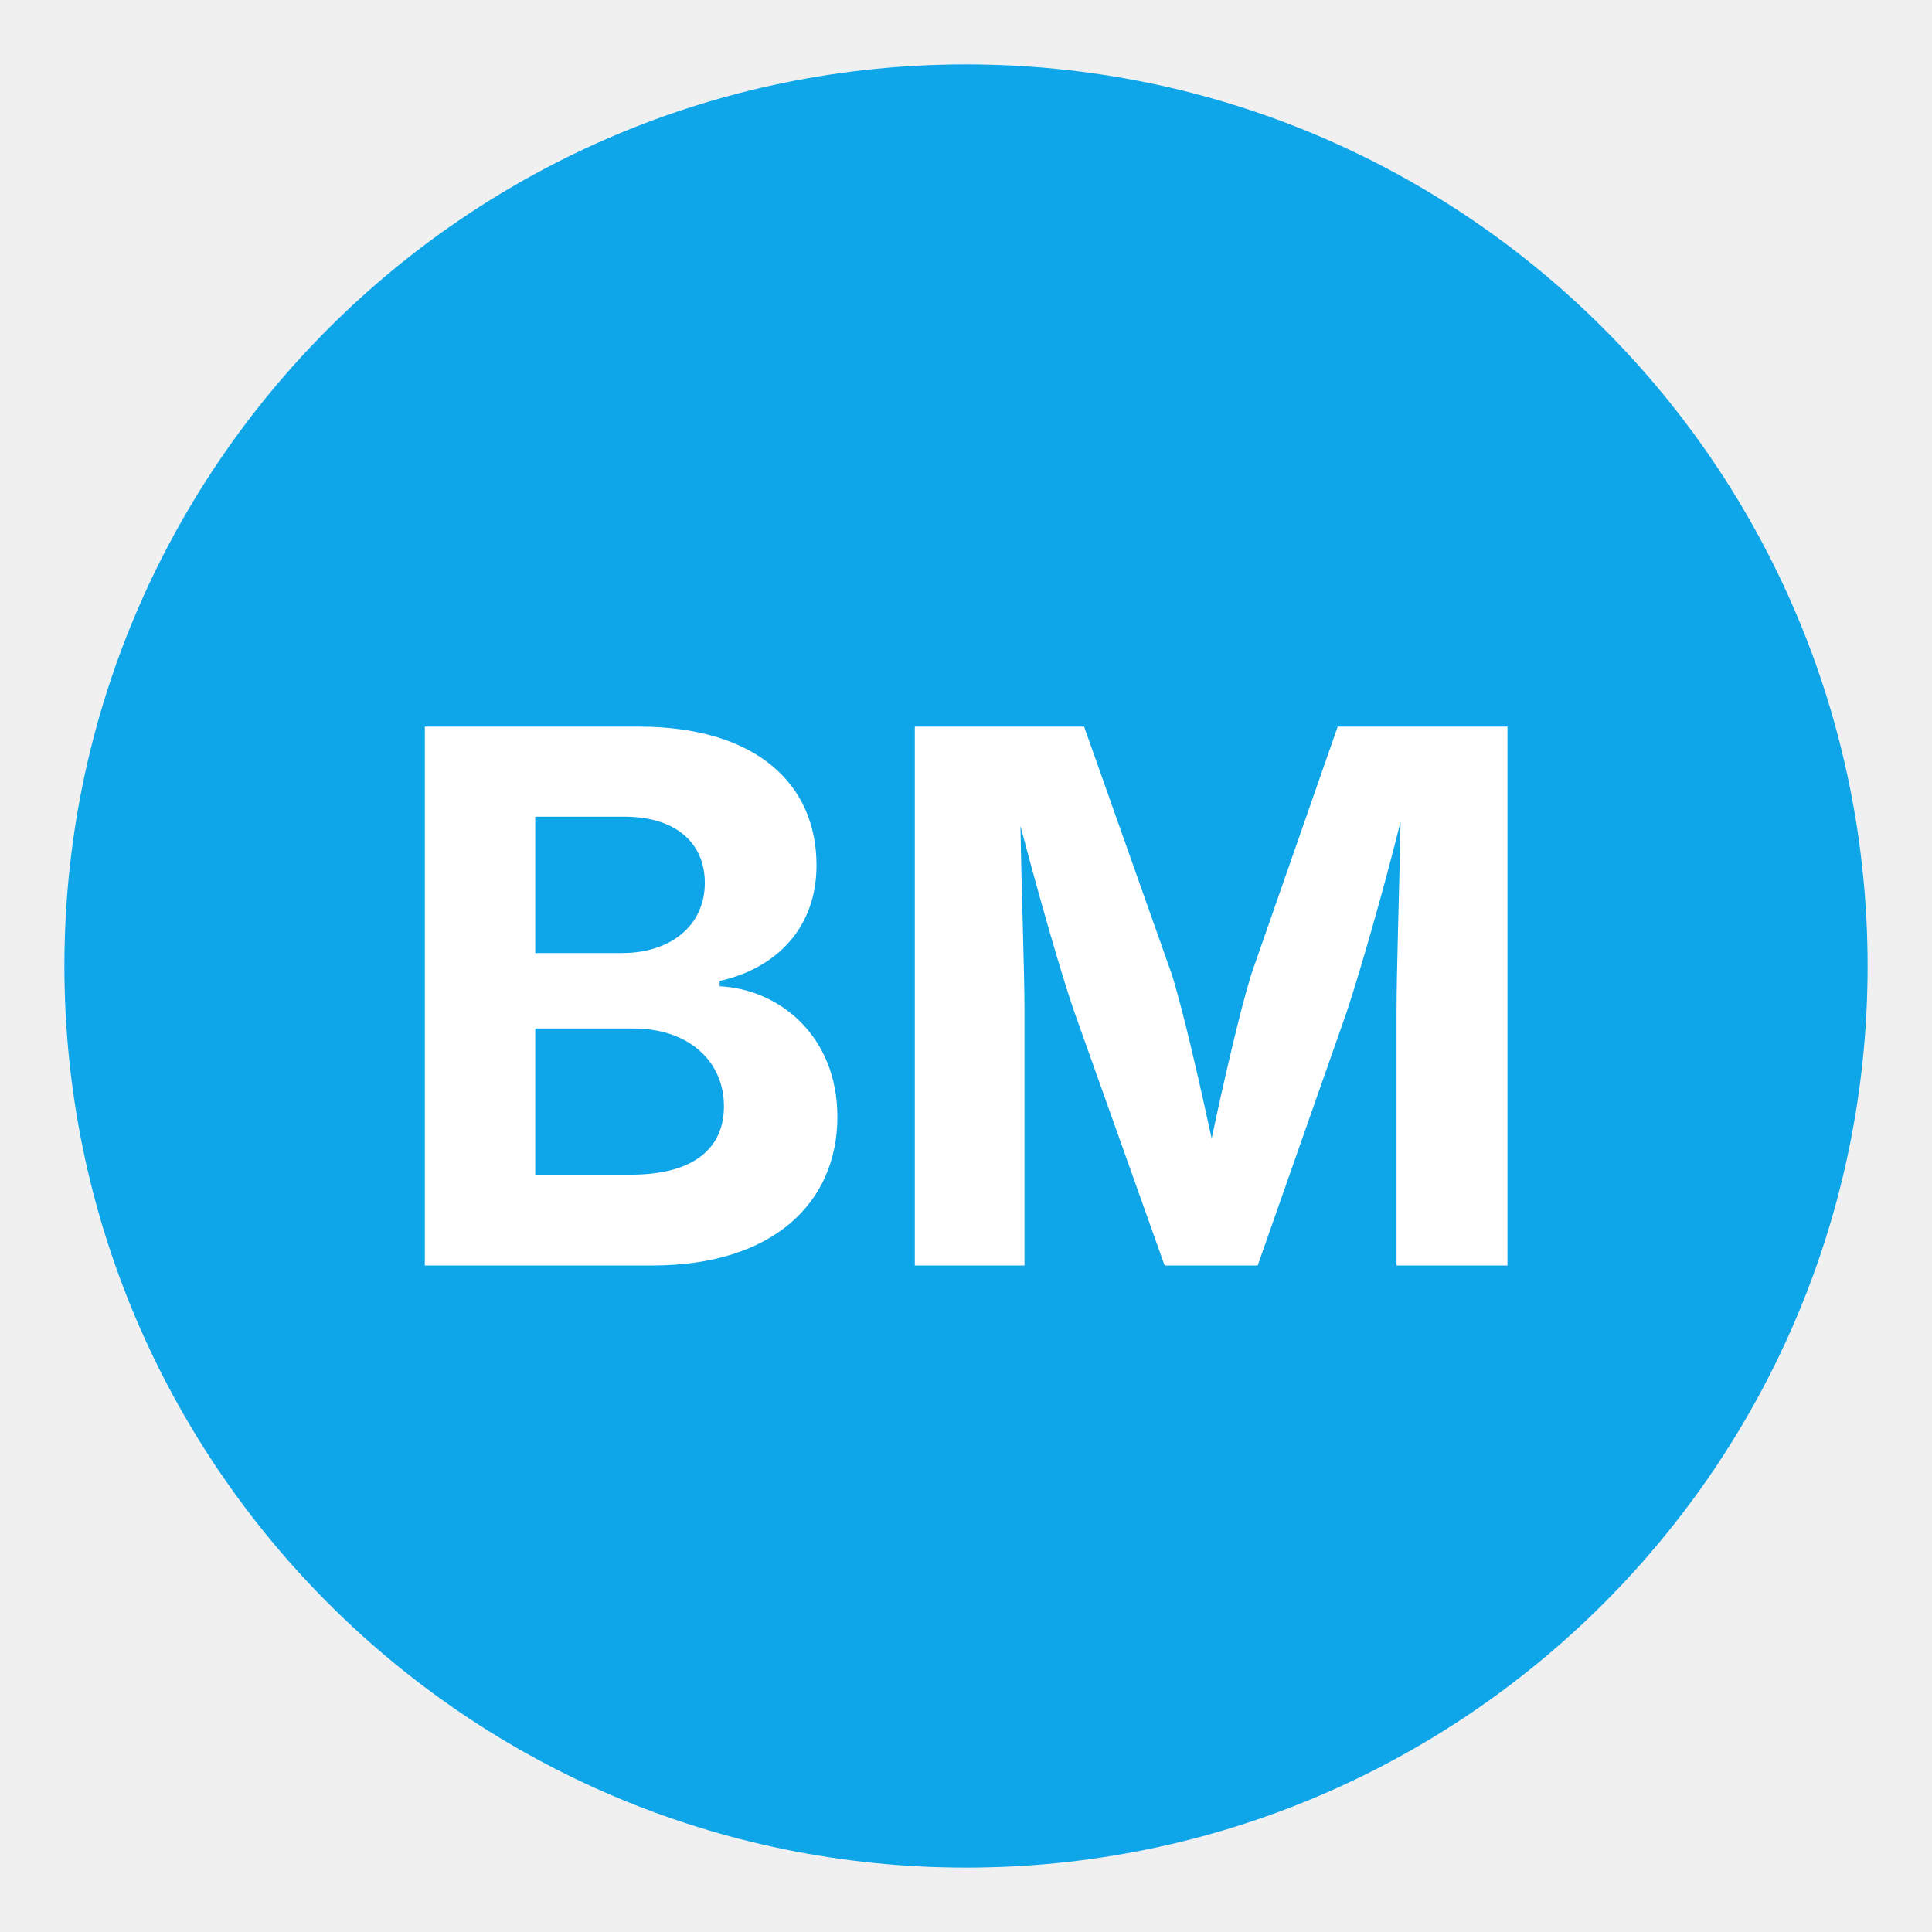
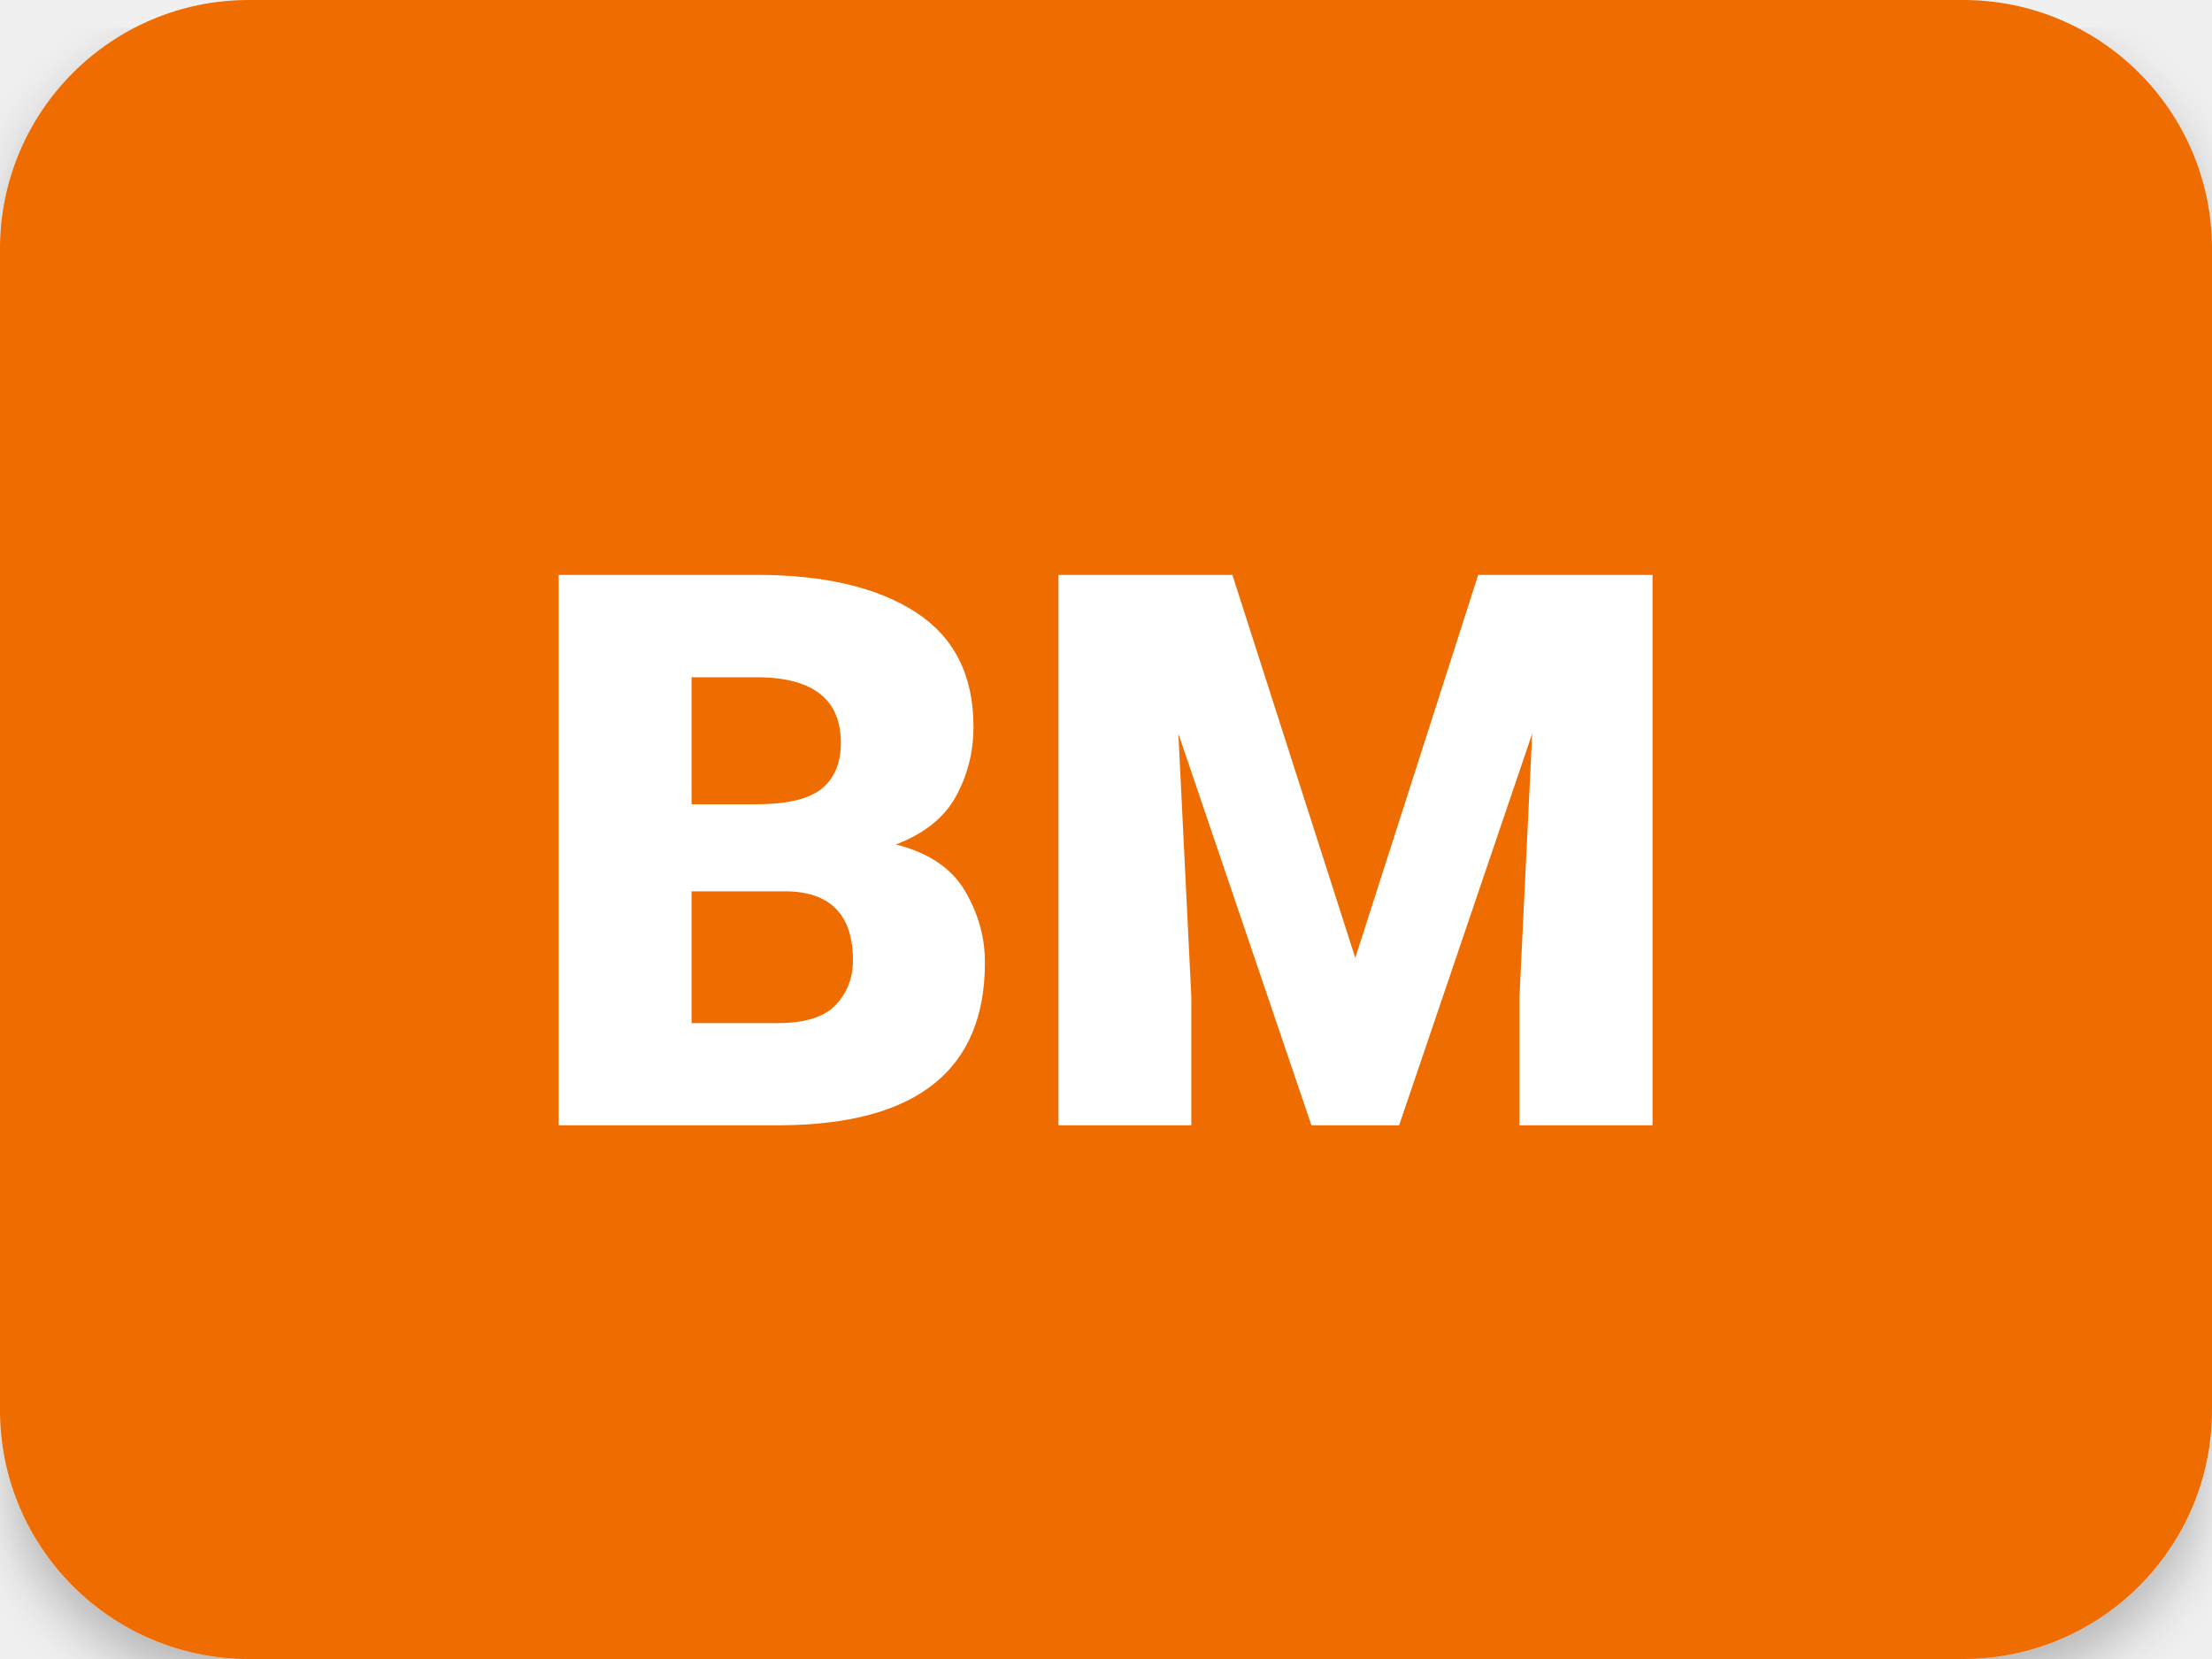
- <svg xmlns="http://www.w3.org/2000/svg" viewBox="0 0 120 120">
-   <circle cx="60" cy="60" r="56" fill="#0ea5e9" />
-   <text x="50%" y="54%" text-anchor="middle" font-size="46" font-family="Inter,Arial" fill="#fff" font-weight="700" dy=".3em">BM</text>
+ <svg xmlns="http://www.w3.org/2000/svg" width="160" height="120" viewBox="0 0 160 120">
+   <defs>
+     <filter id="s" x="-20%" y="-20%" width="140%" height="140%">
+       <feDropShadow dx="0" dy="2" stdDeviation="2" flood-opacity=".25" />
+     </filter>
+   </defs>
+   <rect rx="18" ry="18" width="160" height="120" fill="#ef6c00" filter="url(#s)" />
+   <text x="50%" y="55%" dominant-baseline="middle" text-anchor="middle" font-family="system-ui,Segoe UI,Roboto,Arial" font-weight="800" font-size="56" fill="#ffffff">BM</text>
</svg>
